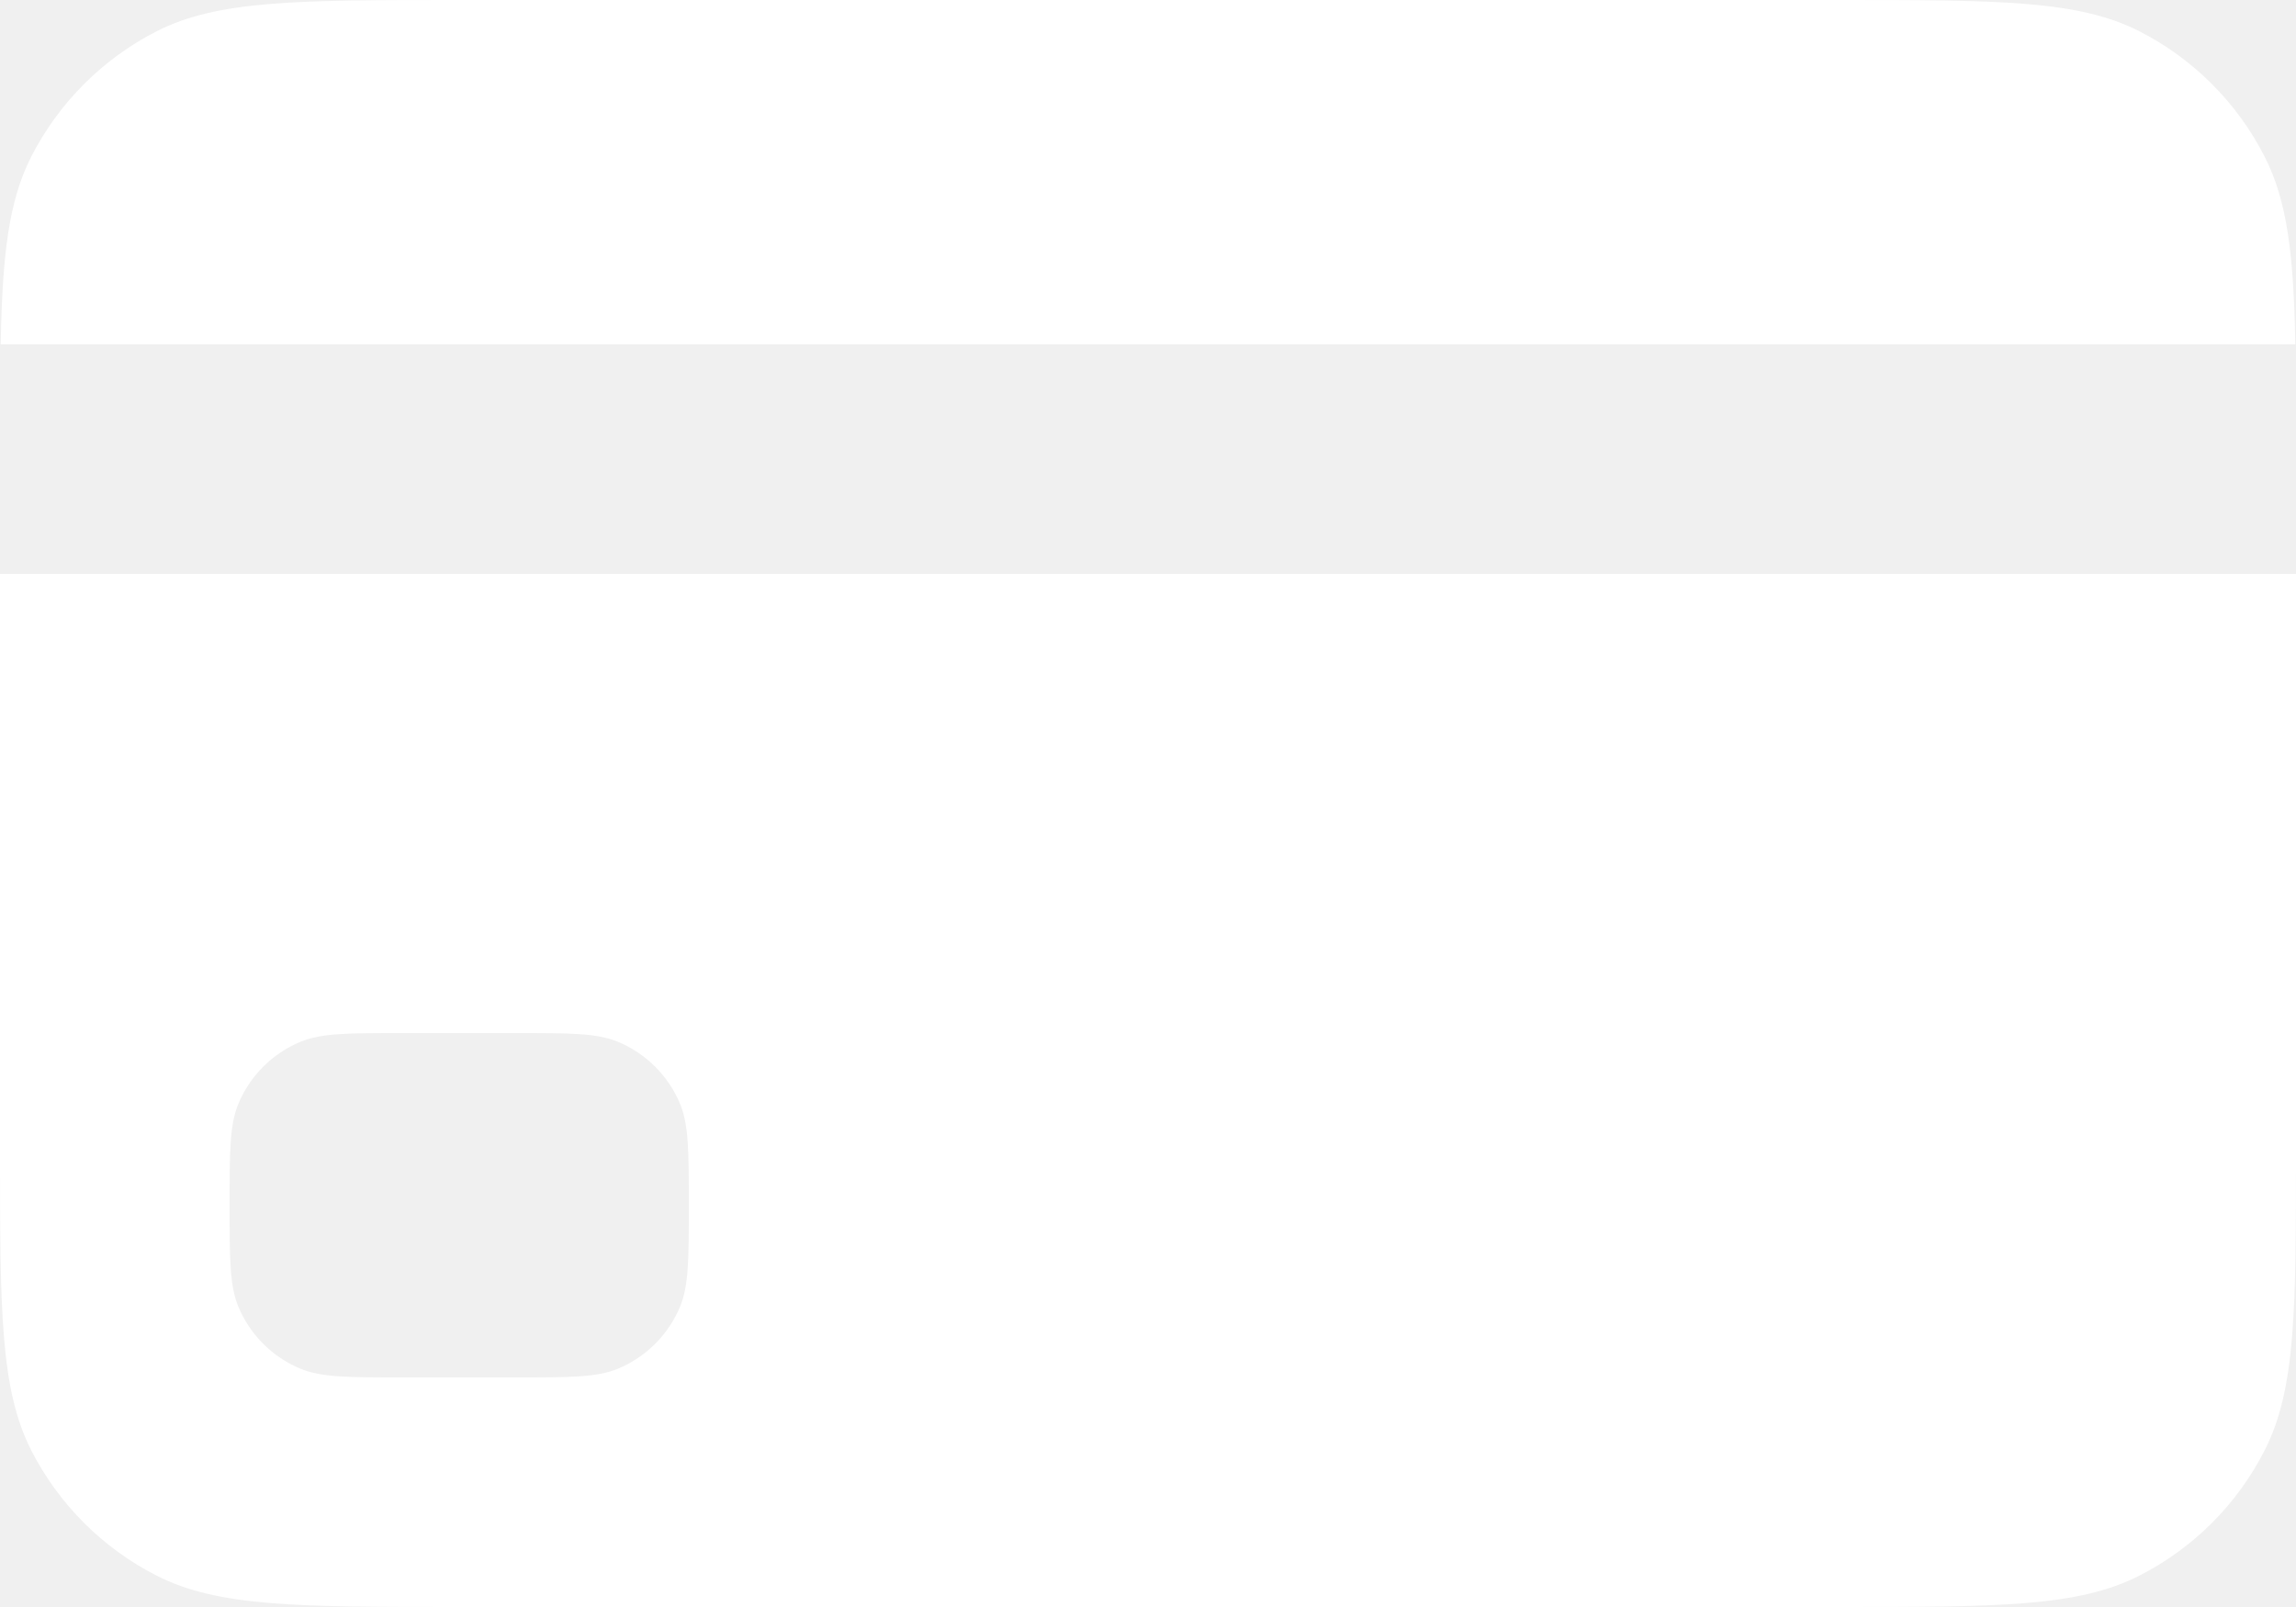
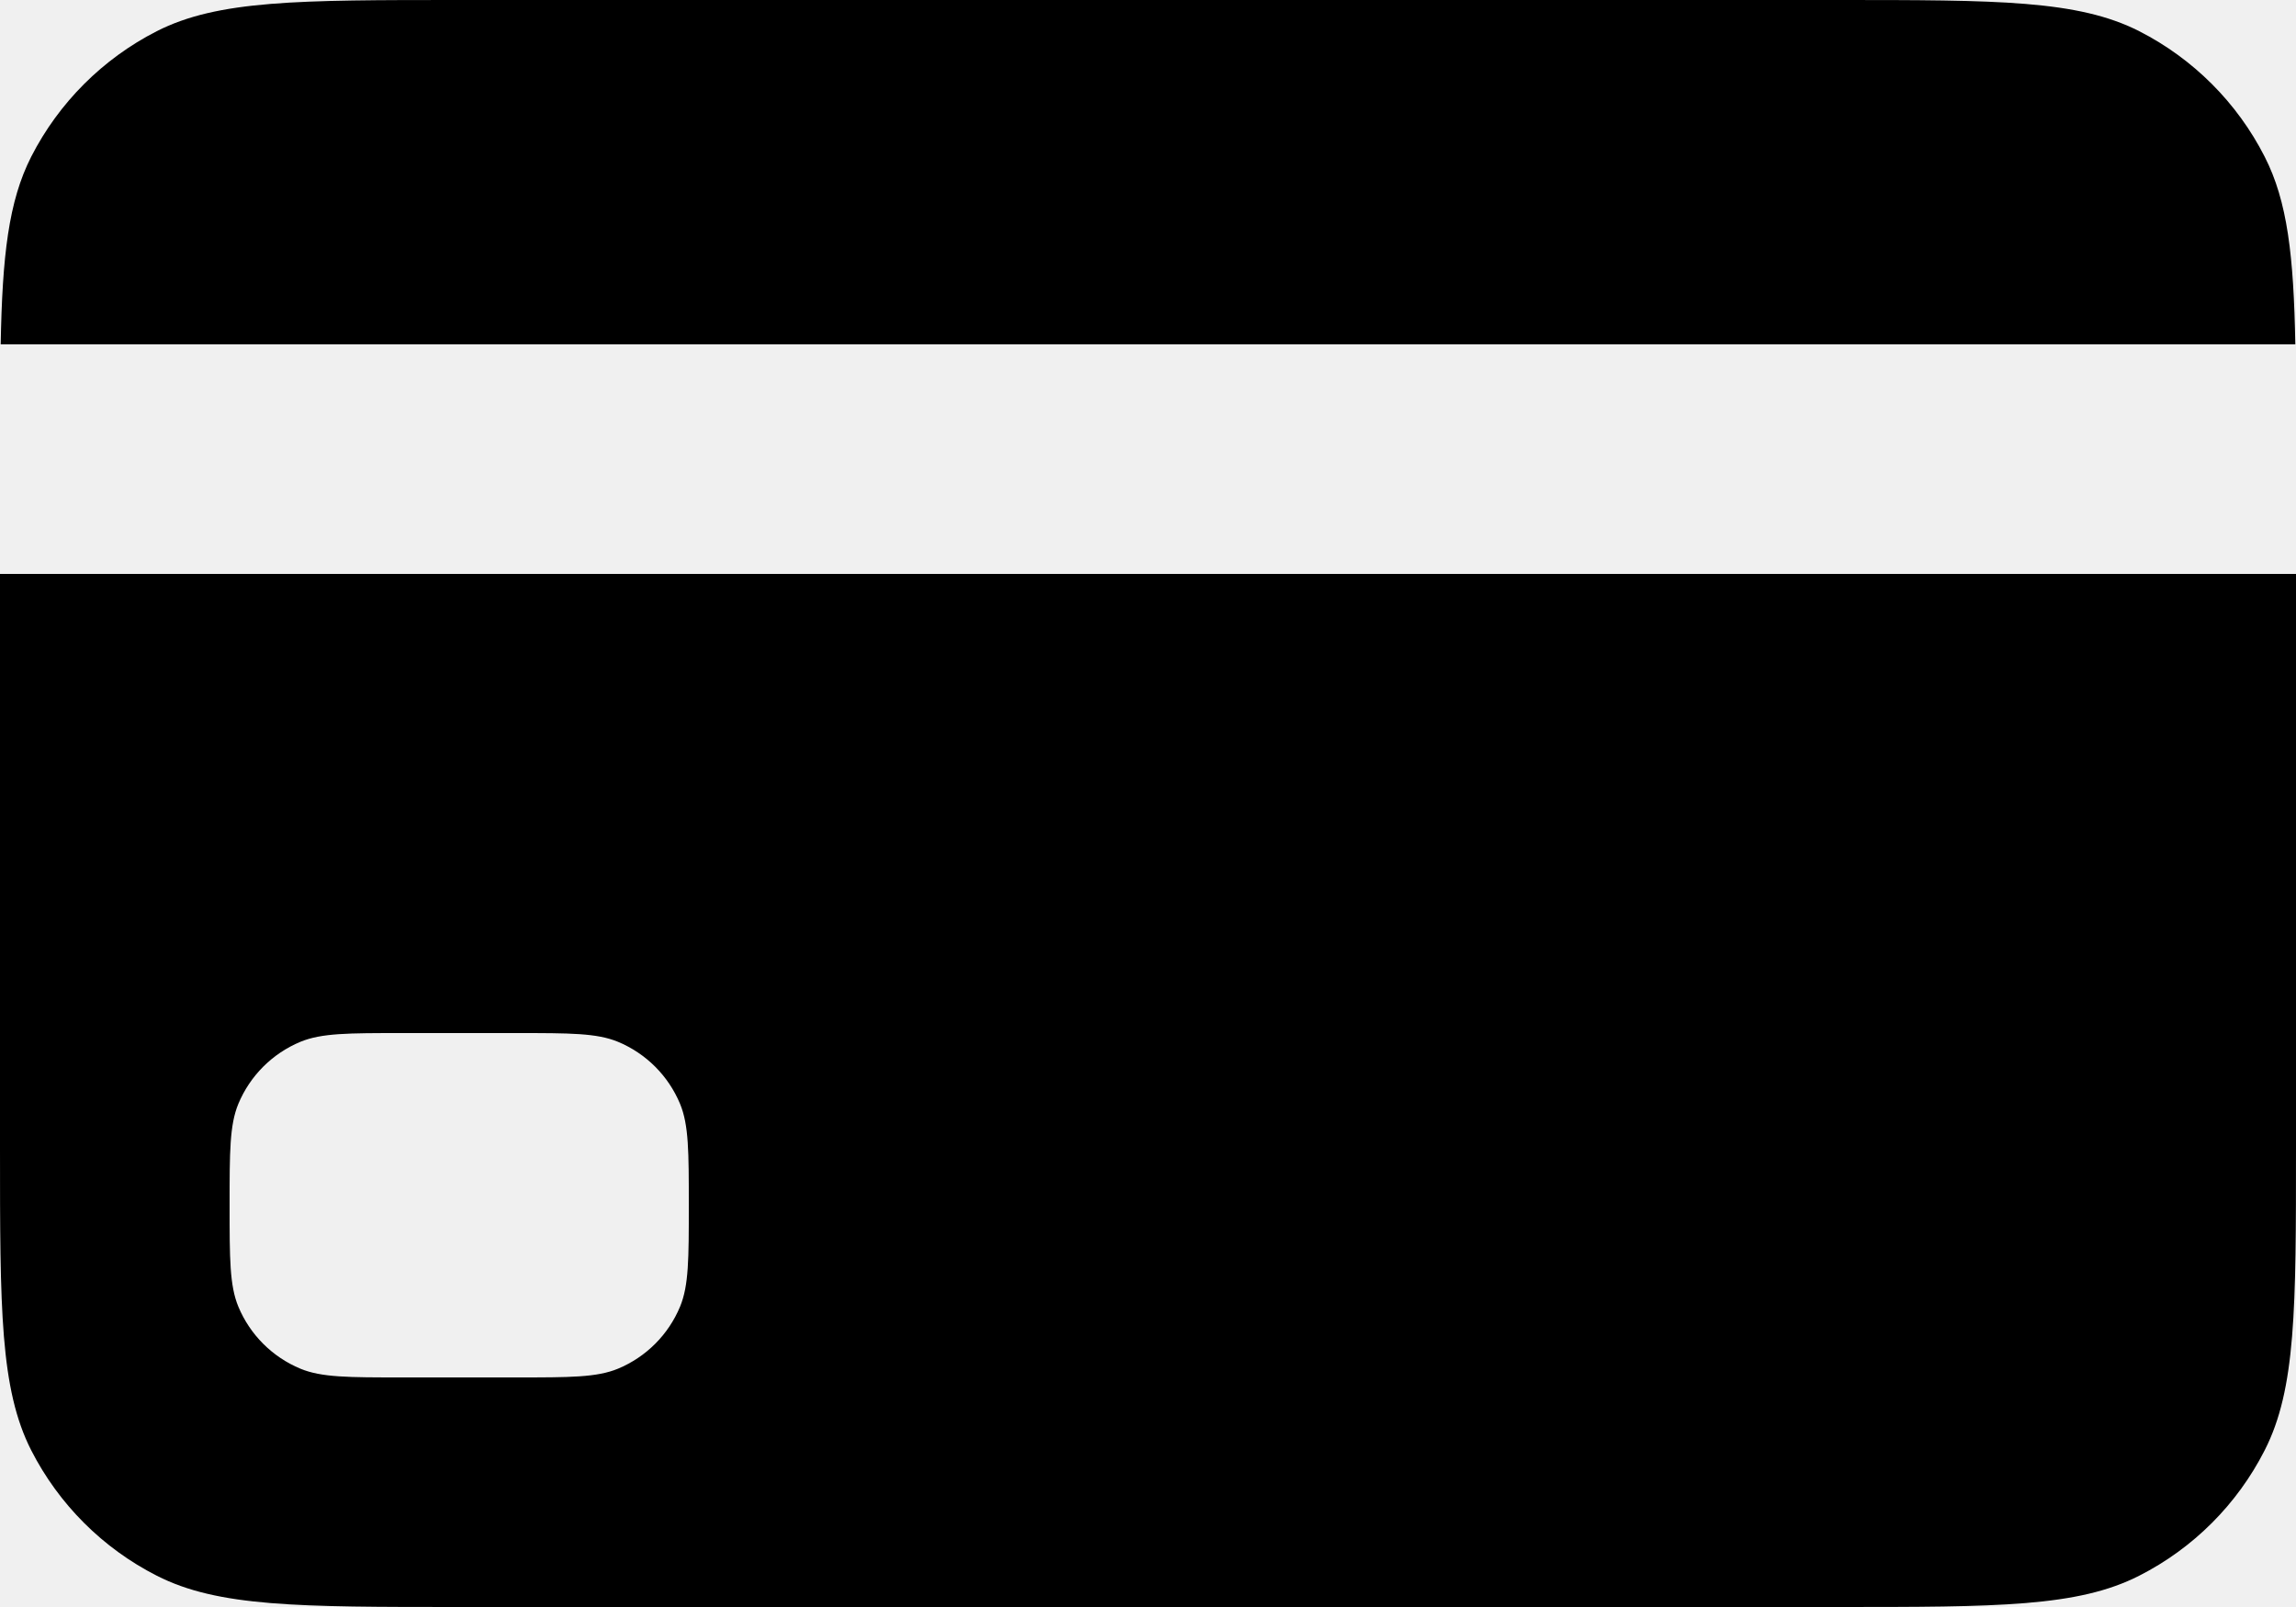
- <svg xmlns="http://www.w3.org/2000/svg" width="20" height="14" viewBox="0 0 20 14" fill="none">
-   <path d="M0.006 3C0.02 2.23 0.074 1.754 0.272 1.365C0.512 0.895 0.895 0.512 1.365 0.272C1.9 0 2.6 0 4 0H16C17.4 0 18.1 0 18.635 0.272C19.105 0.512 19.488 0.895 19.727 1.365C19.926 1.754 19.98 2.23 19.994 3H0.006Z" fill="white" />
-   <path fill-rule="evenodd" clip-rule="evenodd" d="M0 5H20V10C20 11.4 20 12.1 19.727 12.635C19.488 13.105 19.105 13.488 18.635 13.727C18.1 14 17.4 14 16 14H4C2.6 14 1.9 14 1.365 13.727C0.895 13.488 0.512 13.105 0.272 12.635C0 12.1 0 11.4 0 10V5ZM2.076 9.617C2 9.801 2 10.034 2 10.5C2 10.966 2 11.199 2.076 11.383C2.178 11.628 2.372 11.822 2.617 11.924C2.801 12 3.034 12 3.5 12H4.5C4.966 12 5.199 12 5.383 11.924C5.628 11.822 5.822 11.628 5.924 11.383C6 11.199 6 10.966 6 10.5C6 10.034 6 9.801 5.924 9.617C5.822 9.372 5.628 9.178 5.383 9.076C5.199 9 4.966 9 4.5 9H3.5C3.034 9 2.801 9 2.617 9.076C2.372 9.178 2.178 9.372 2.076 9.617Z" fill="white" />
+ <svg xmlns="http://www.w3.org/2000/svg" width="20" height="14" viewBox="0 0 20 14">
+   <path d="M0.006 3C0.02 2.23 0.074 1.754 0.272 1.365C0.512 0.895 0.895 0.512 1.365 0.272C1.9 0 2.6 0 4 0H16C17.4 0 18.1 0 18.635 0.272C19.105 0.512 19.488 0.895 19.727 1.365C19.926 1.754 19.98 2.23 19.994 3H0.006Z" />
+   <path fill-rule="evenodd" clip-rule="evenodd" d="M0 5H20V10C20 11.4 20 12.1 19.727 12.635C19.488 13.105 19.105 13.488 18.635 13.727C18.1 14 17.4 14 16 14H4C2.6 14 1.9 14 1.365 13.727C0.895 13.488 0.512 13.105 0.272 12.635C0 12.1 0 11.4 0 10V5ZM2.076 9.617C2 9.801 2 10.034 2 10.5C2 10.966 2 11.199 2.076 11.383C2.178 11.628 2.372 11.822 2.617 11.924C2.801 12 3.034 12 3.5 12H4.5C4.966 12 5.199 12 5.383 11.924C5.628 11.822 5.822 11.628 5.924 11.383C6 11.199 6 10.966 6 10.5C6 10.034 6 9.801 5.924 9.617C5.822 9.372 5.628 9.178 5.383 9.076C5.199 9 4.966 9 4.5 9H3.5C3.034 9 2.801 9 2.617 9.076C2.372 9.178 2.178 9.372 2.076 9.617Z" />
</svg>
